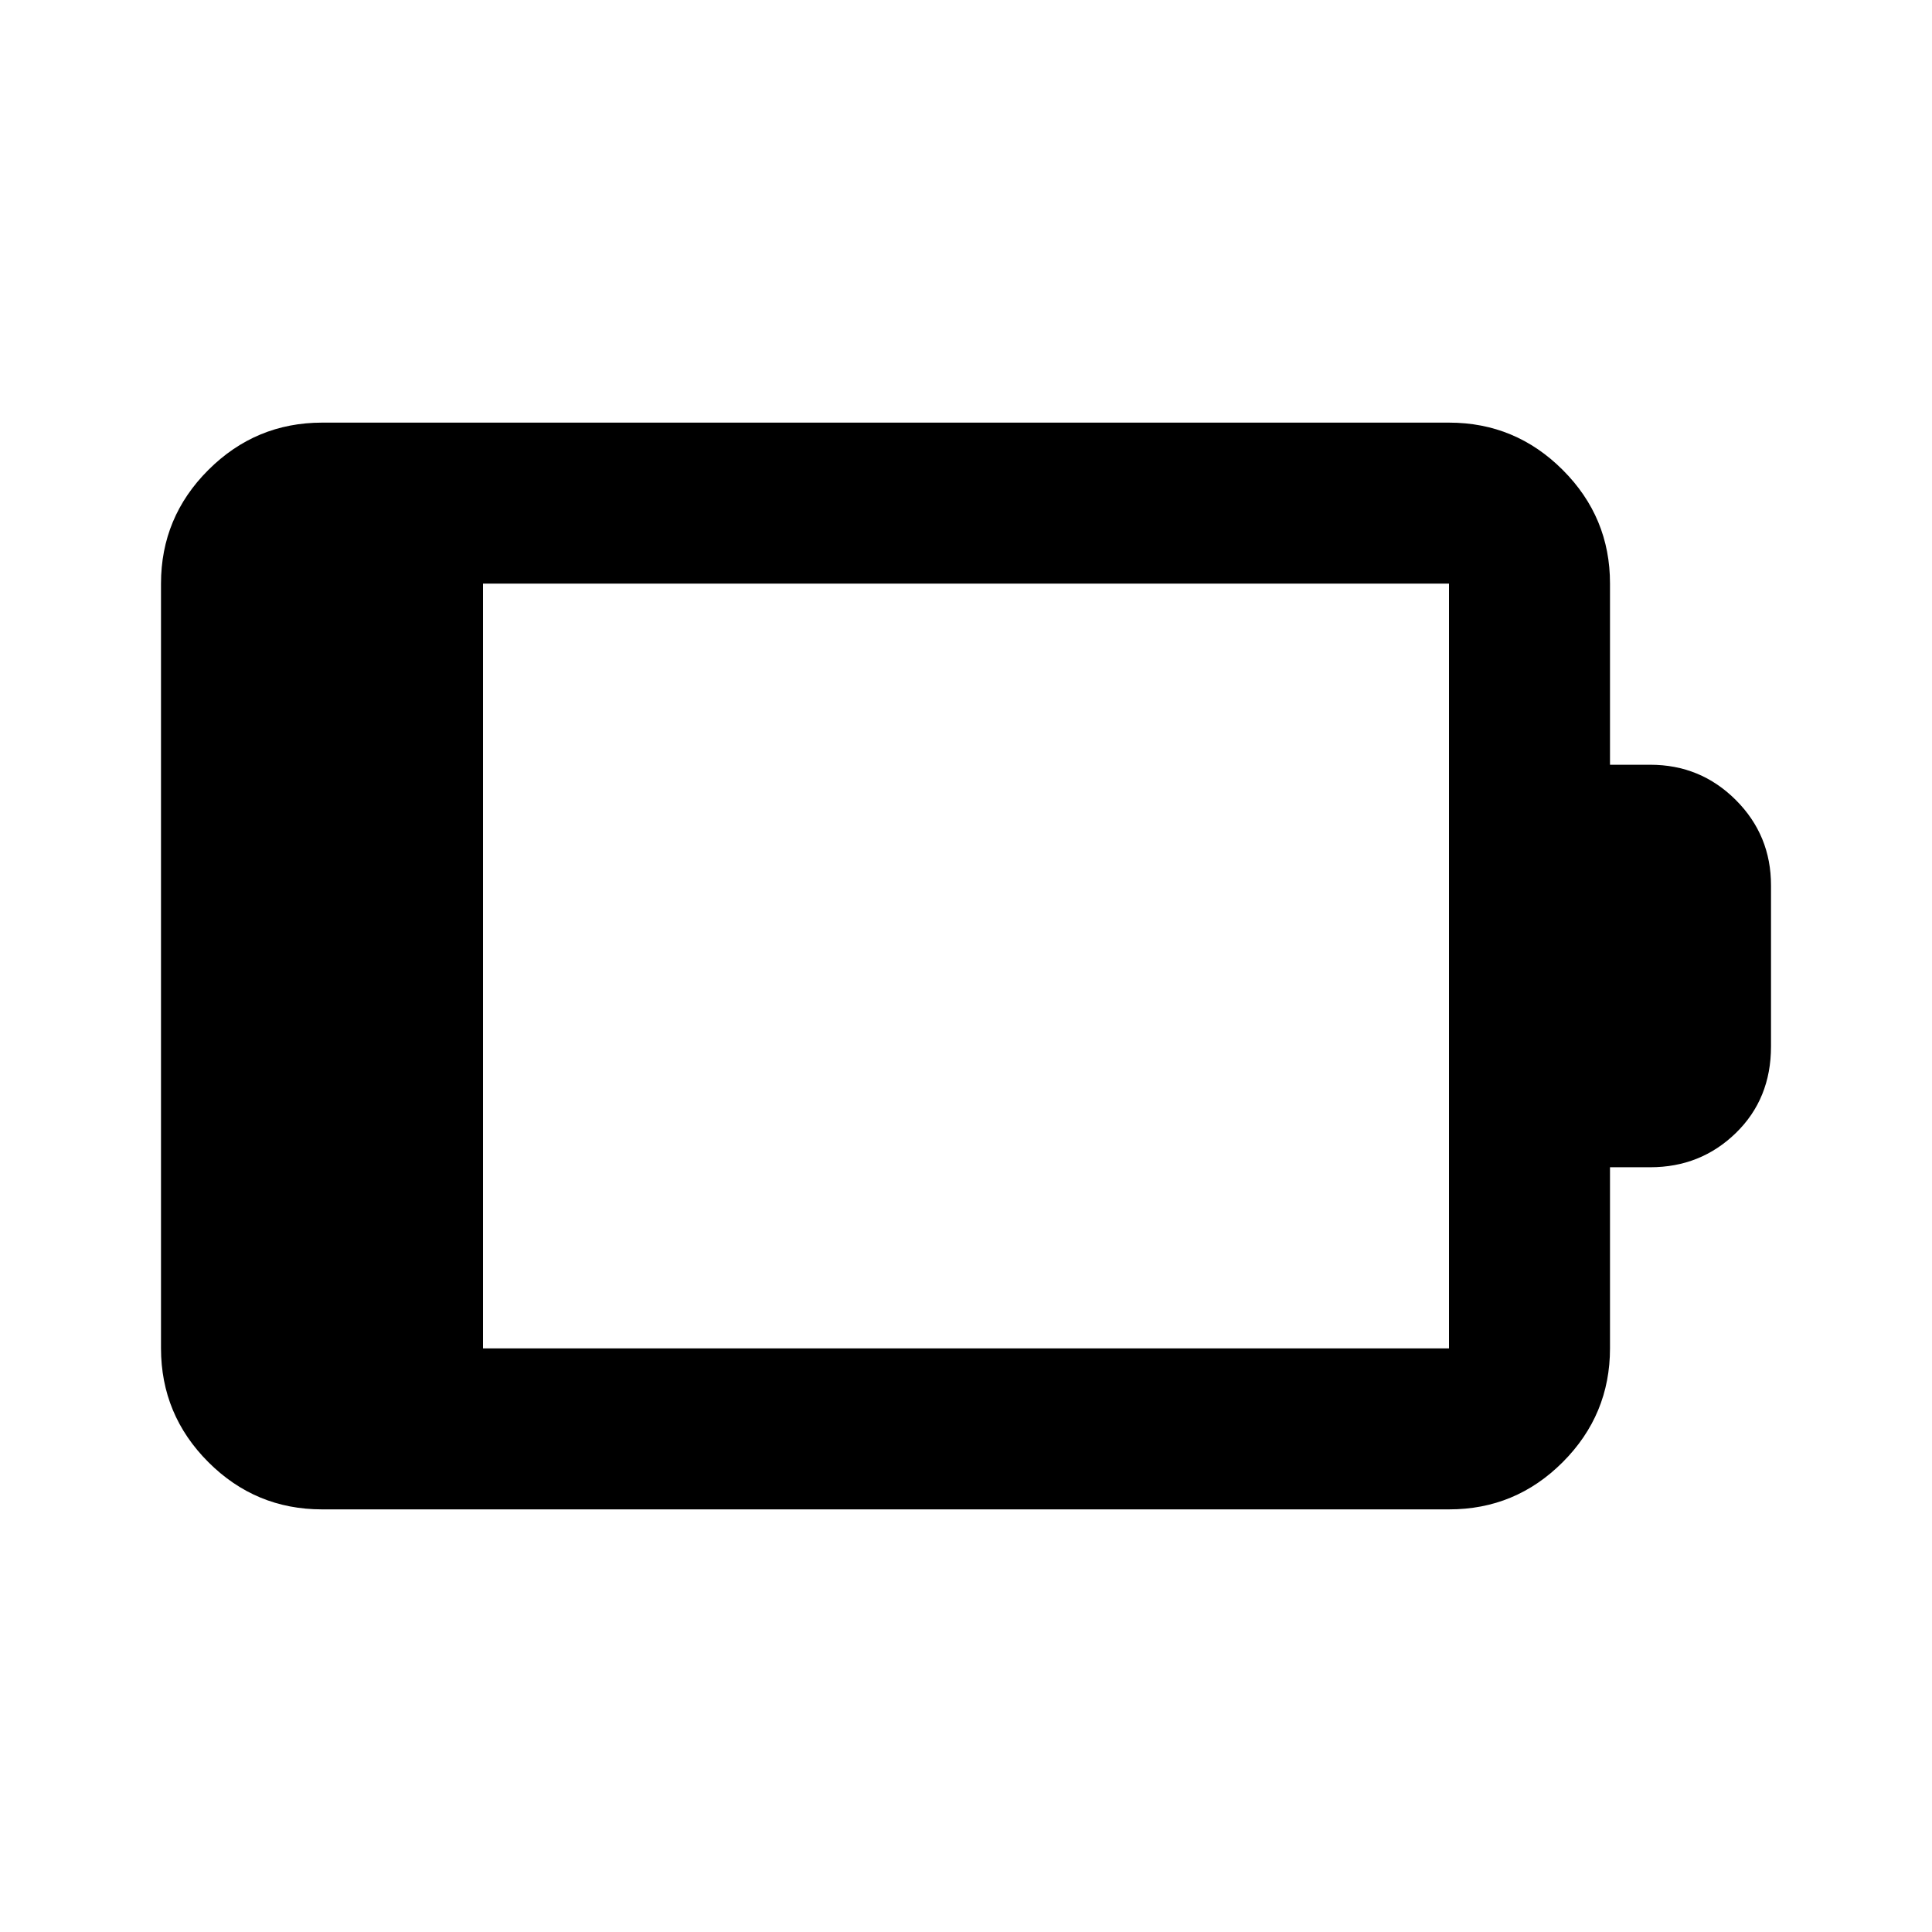
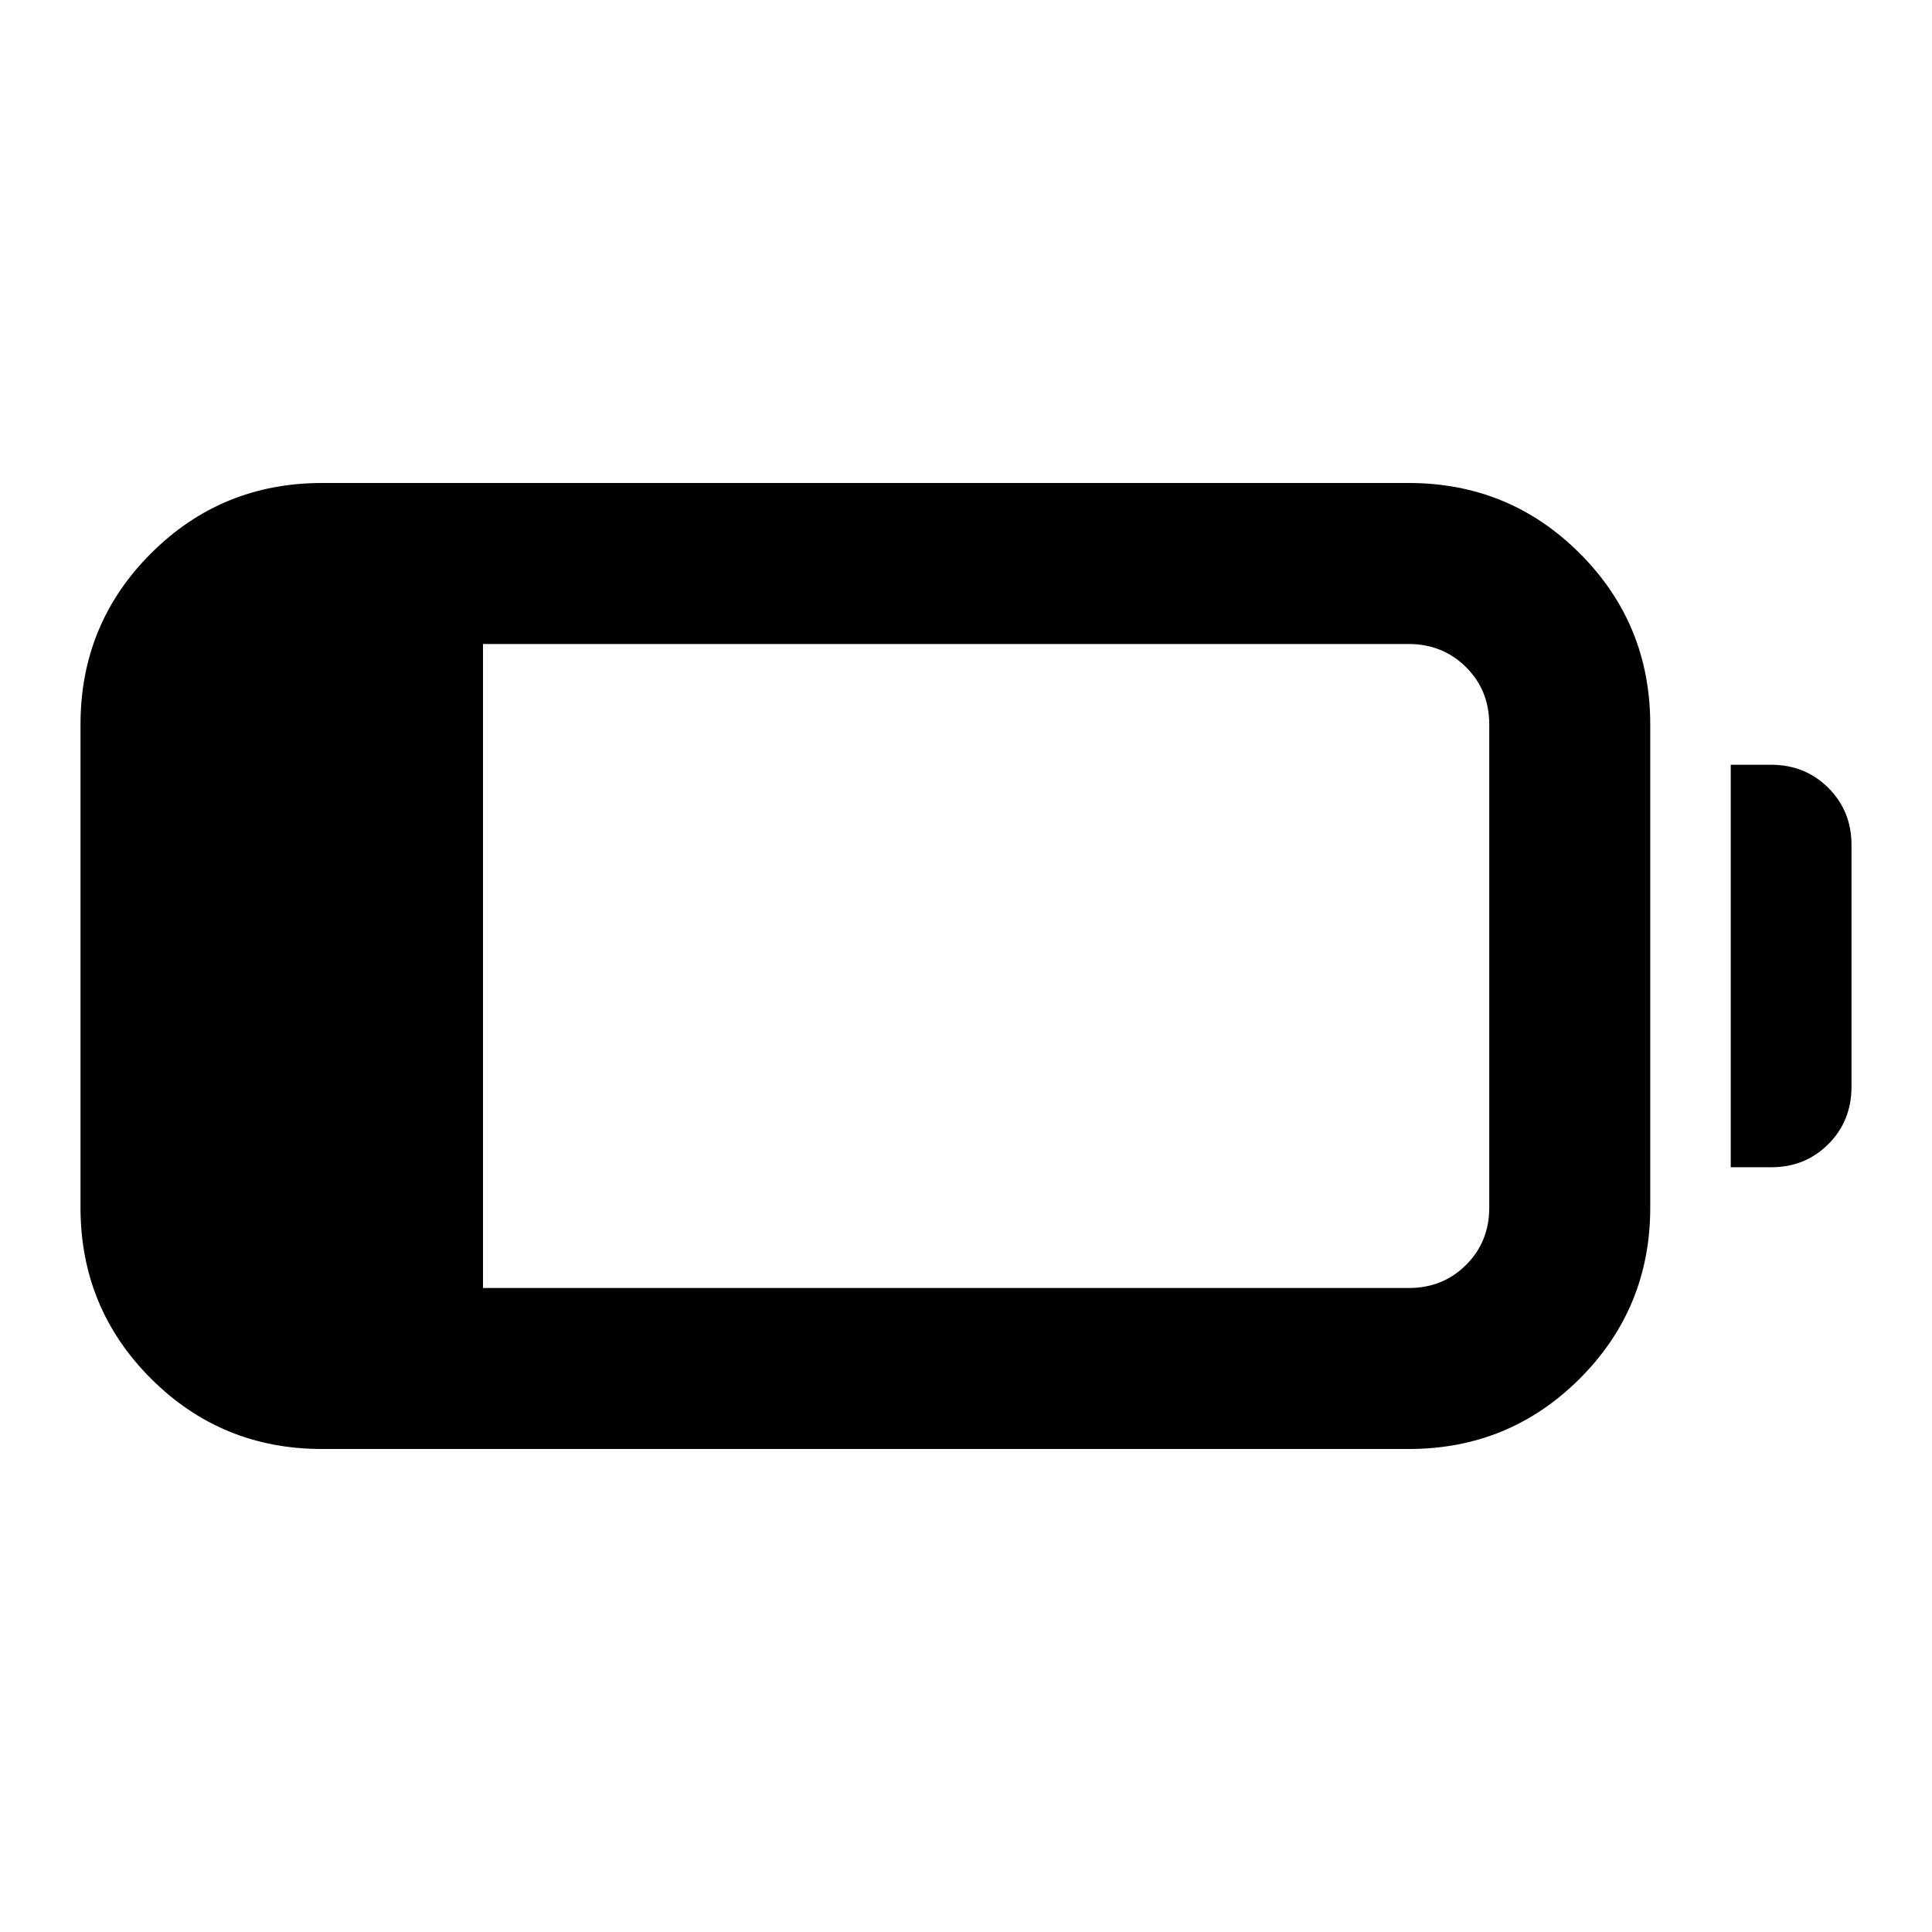
<svg xmlns="http://www.w3.org/2000/svg" viewBox="0 0 24 24" width="24" height="24">
-   <path fill="currentColor" d="M6 16.75h12v-9.5H6zm-2 2q-.825 0-1.412-.587T2 16.75v-9.5q0-.825.588-1.412T4 5.25h14q.825 0 1.413.588T20 7.25V9.5h.5q.625 0 1.063.438T22 11v2q0 .65-.437 1.075T20.5 14.5H20v2.25q0 .825-.587 1.413T18 18.75z" />
+   <path fill="currentColor" d="M4 18q-1.25 0-2.125-.875T1 15V9q0-1.25.875-2.125T4 6h13.5q1.25 0 2.125.875T20.5 9v6q0 1.25-.875 2.125T17.5 18zm2-2h11.5q.425 0 .713-.288T18.5 15V9q0-.425-.288-.712T17.5 8H6zm15.5-1.5v-5h.5q.425 0 .713.288T23 10.5v3q0 .425-.288.713T22 14.5z" />
</svg>
